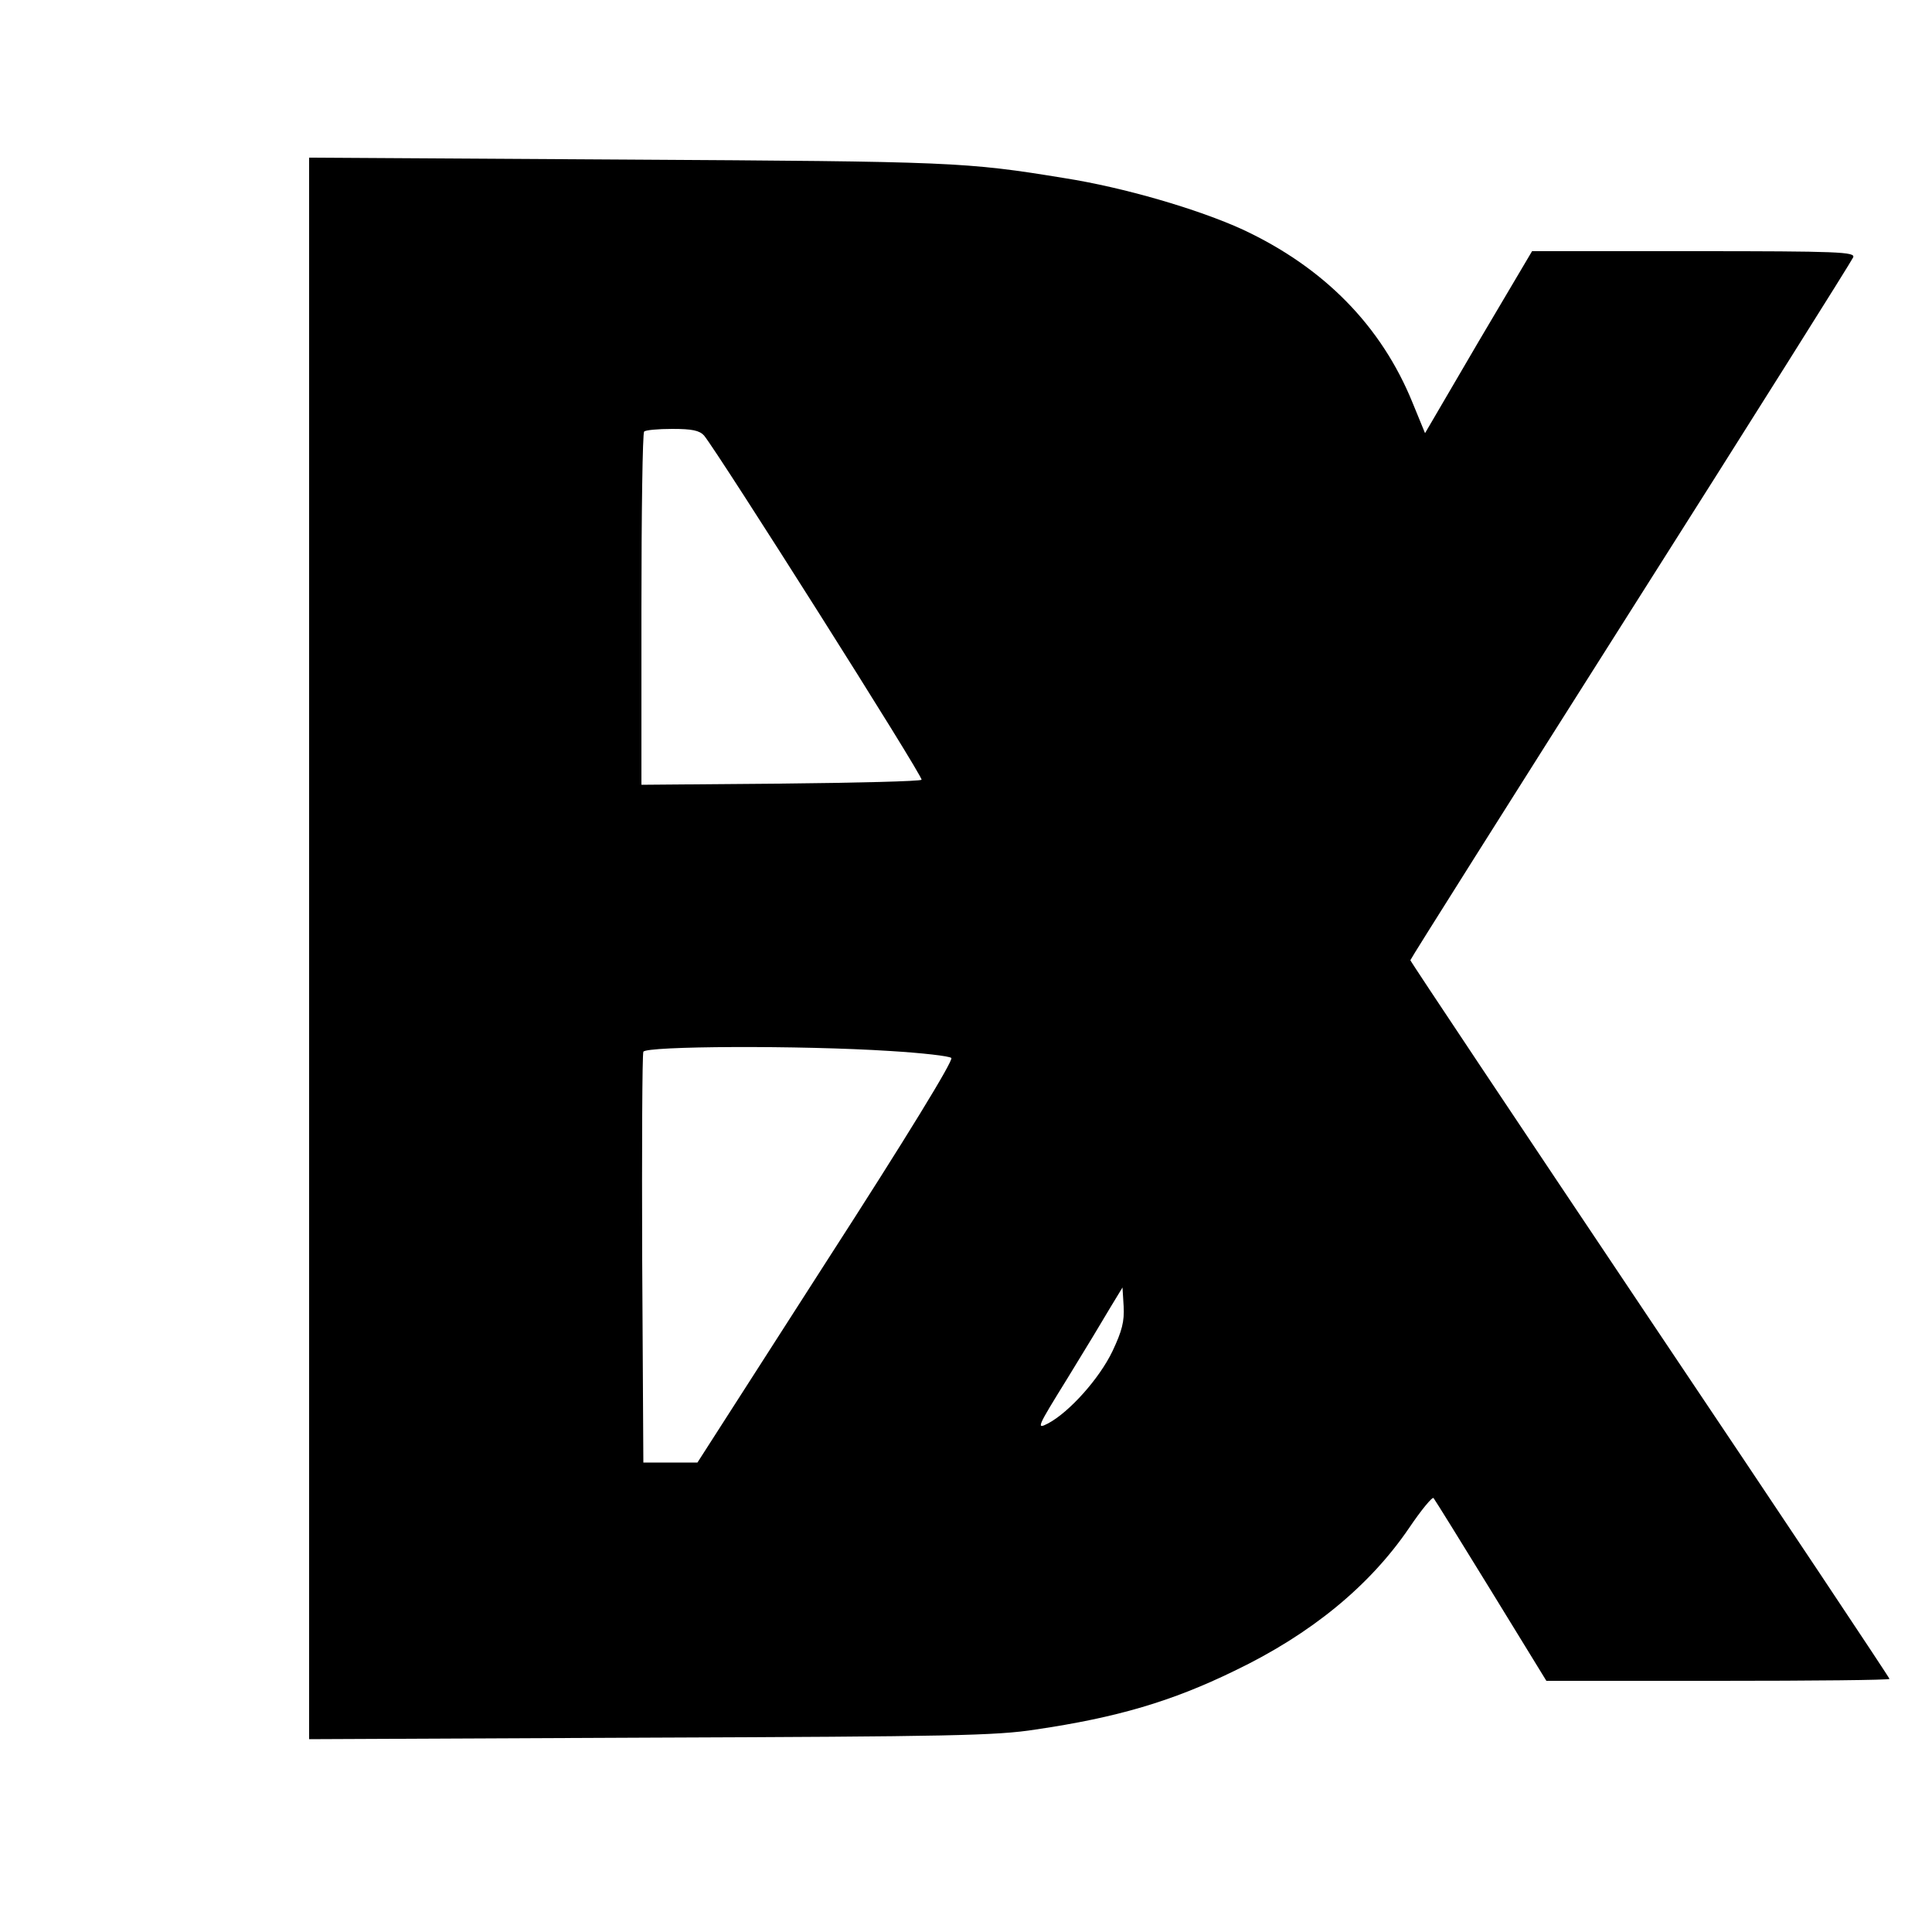
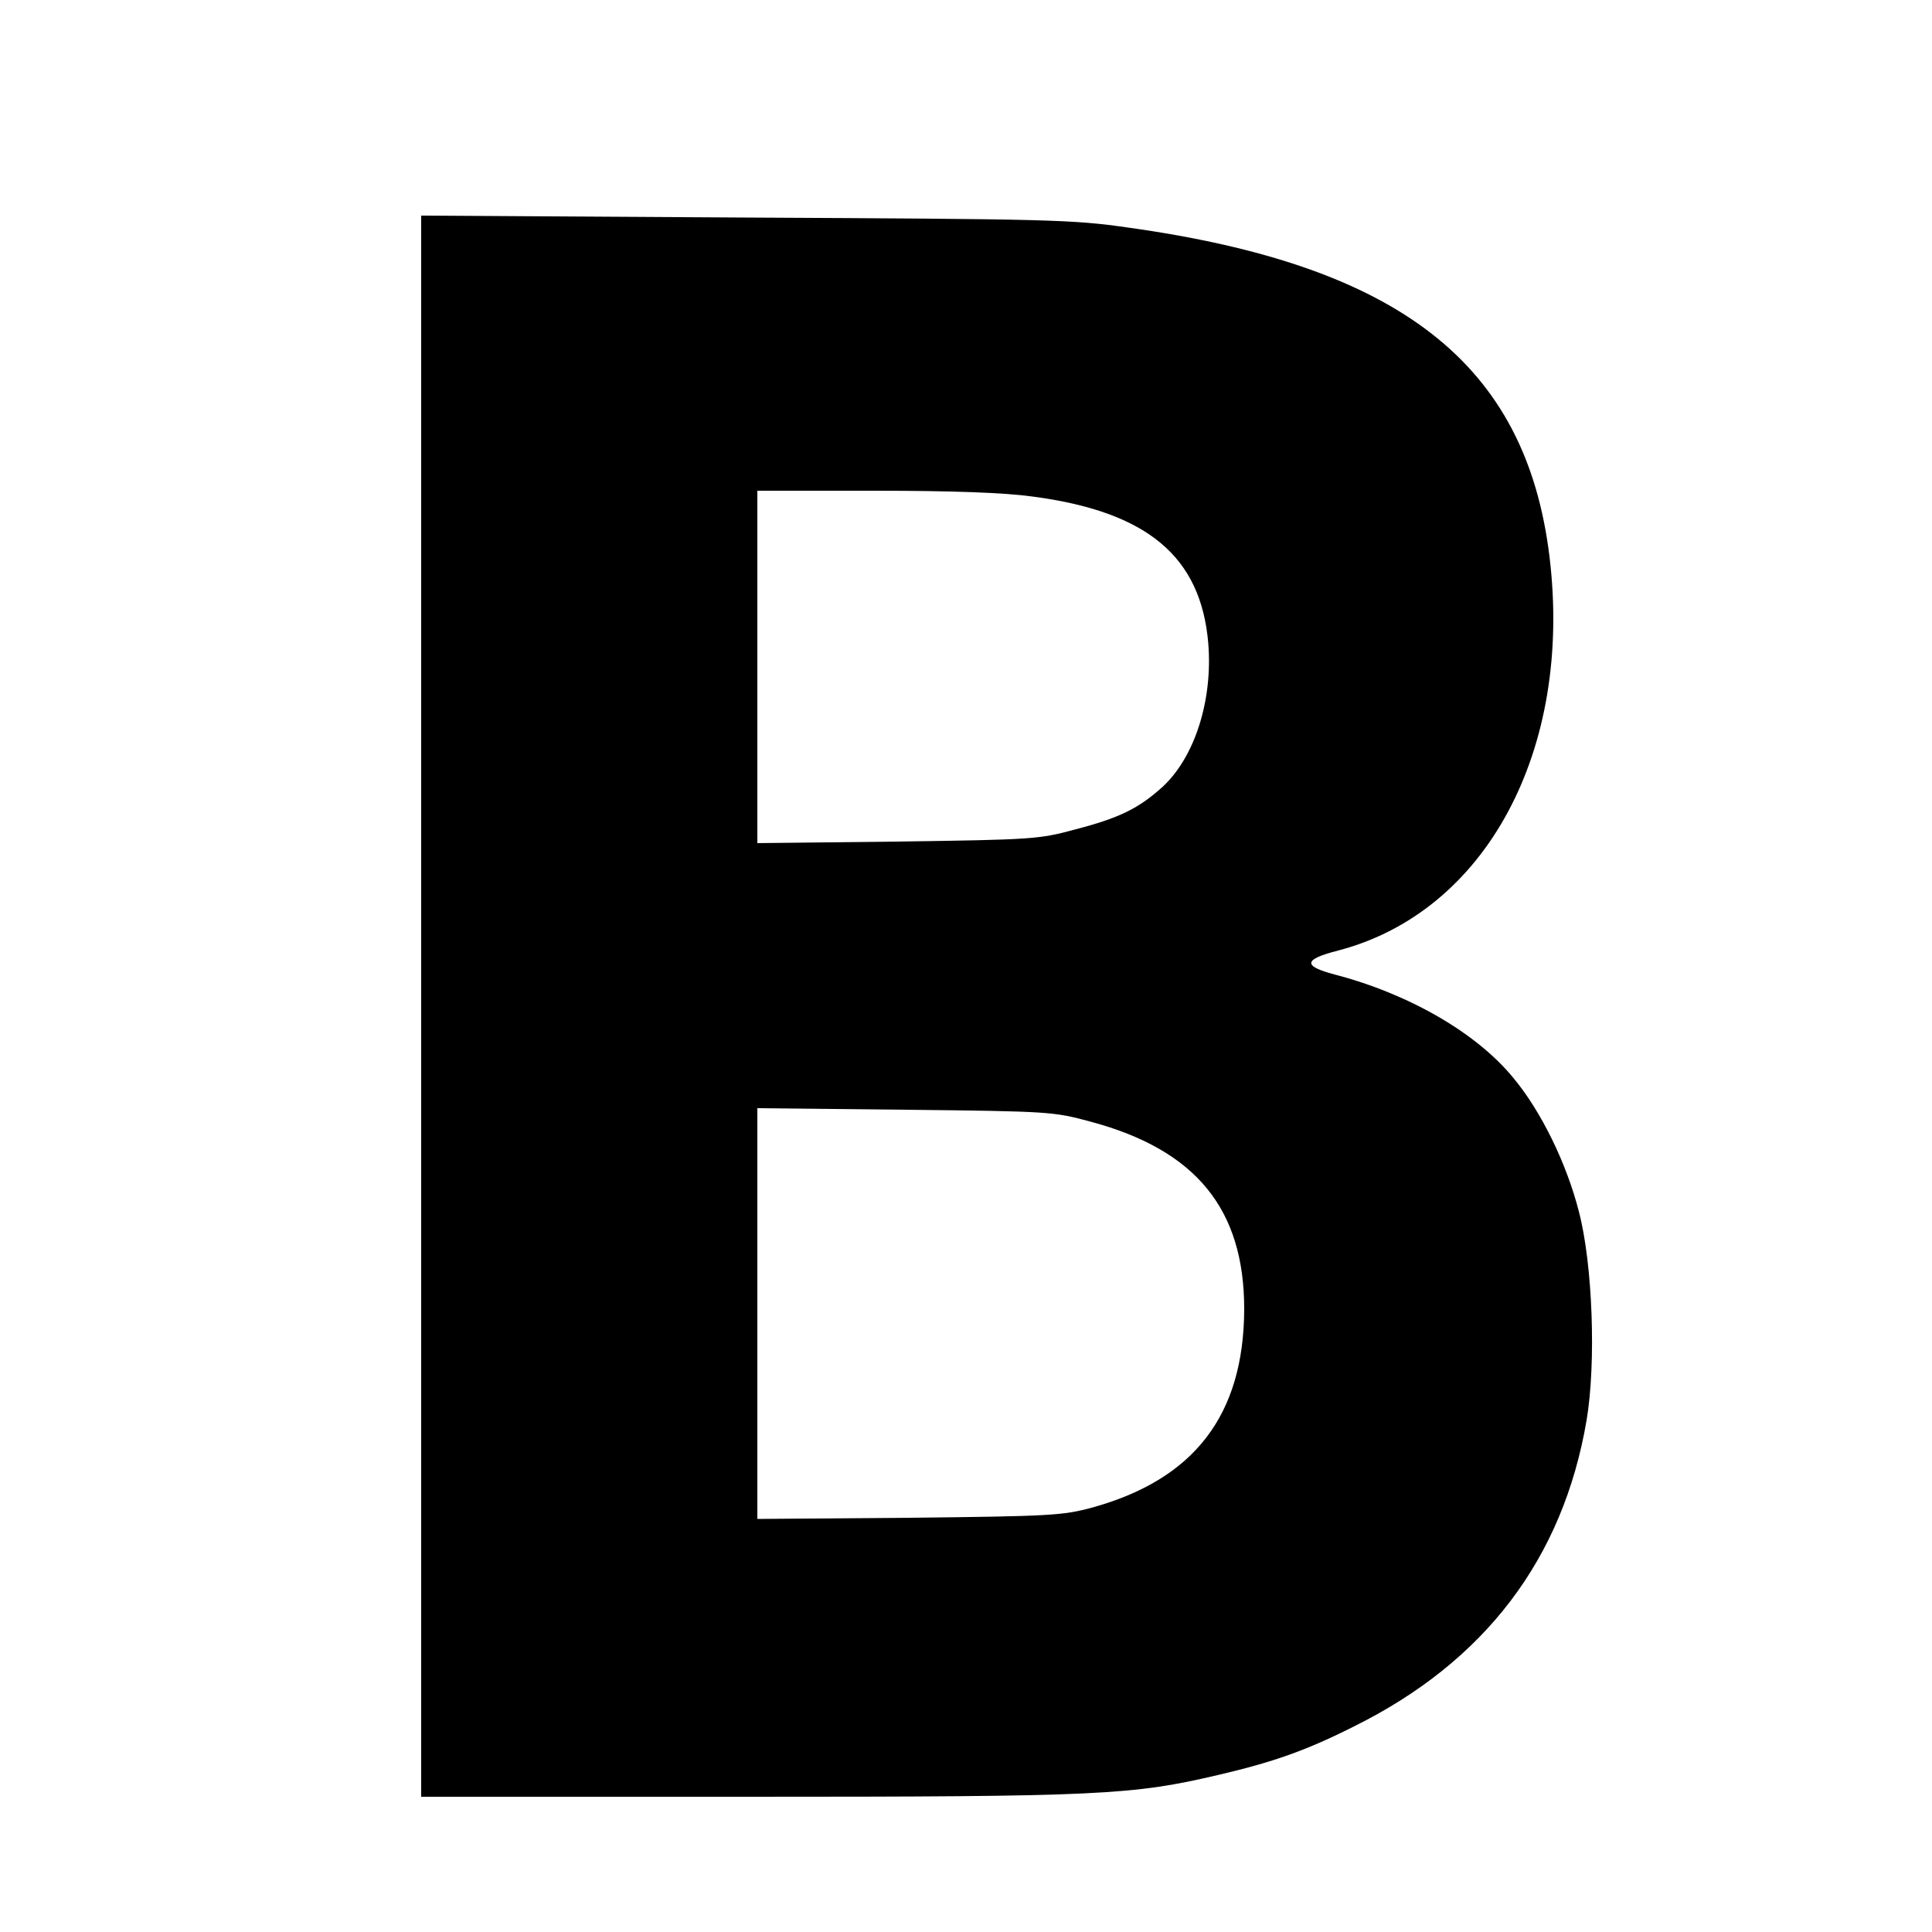
<svg xmlns="http://www.w3.org/2000/svg" version="1.0" width="500pt" height="500pt" viewBox="0 0 500 500" preserveAspectRatio="xMidYMid meet">
  <g transform="translate(0,500) scale(0.1,-0.1)" fill="#000000" stroke="none">
-     <path d="M800 2545 l0 -2046 883 4 c772 3 896 5 997 21 211 31 353 73 515 152 198 95 350 220 452 370 31 46 60 81 63 77 4 -5 71 -113 149 -240 l143 -233 444 0 c244 0 444 2 444 5 0 3 -279 422 -620 930 -341 509 -620 927 -620 930 0 3 257 410 570 904 314 495 573 907 576 915 6 14 -37 16 -413 16 l-418 0 -139 -235 -138 -236 -32 78 c-81 200 -230 351 -440 449 -116 53 -308 109 -461 133 -256 42 -291 43 -1132 48 l-823 5 0 -2047z m1022 1328 c37 -45 569 -885 563 -891 -4 -4 -168 -8 -366 -10 l-359 -3 0 454 c0 249 3 457 7 460 3 4 36 7 73 7 51 0 70 -4 82 -17z m482 -1593 c82 -5 153 -13 158 -18 6 -6 -115 -204 -324 -528 l-333 -519 -70 0 -70 0 -3 525 c-1 289 0 531 3 538 5 15 407 17 639 2z m575 -777 c-34 -71 -112 -158 -167 -187 -31 -16 -28 -10 50 116 45 73 95 156 112 185 l31 51 3 -49 c2 -39 -4 -63 -29 -116z" />
+     <path d="M1090 2396 l0 -2046 843 0 c916 0 997 4 1222 57 141 33 226 63 349 125 339 168 541 434 602 792 25 148 16 404 -20 541 -32 125 -98 260 -170 346 -95 116 -270 217 -462 267 -83 22 -81 39 9 62 383 100 608 519 547 1020 -61 499 -387 753 -1090 851 -146 21 -201 22 -992 26 l-838 5 0 -2046z m1582 1319 c297 -39 436 -155 455 -380 12 -147 -35 -295 -119 -372 -61 -55 -111 -80 -227 -110 -92 -25 -110 -26 -458 -31 l-363 -4 0 456 0 456 303 0 c203 0 337 -5 409 -15z m151 -1618 c272 -73 397 -226 397 -485 -1 -274 -129 -441 -395 -514 -75 -20 -106 -22 -472 -26 l-393 -3 0 531 0 532 383 -4 c375 -4 384 -5 480 -31z" />
  </g>
</svg>
